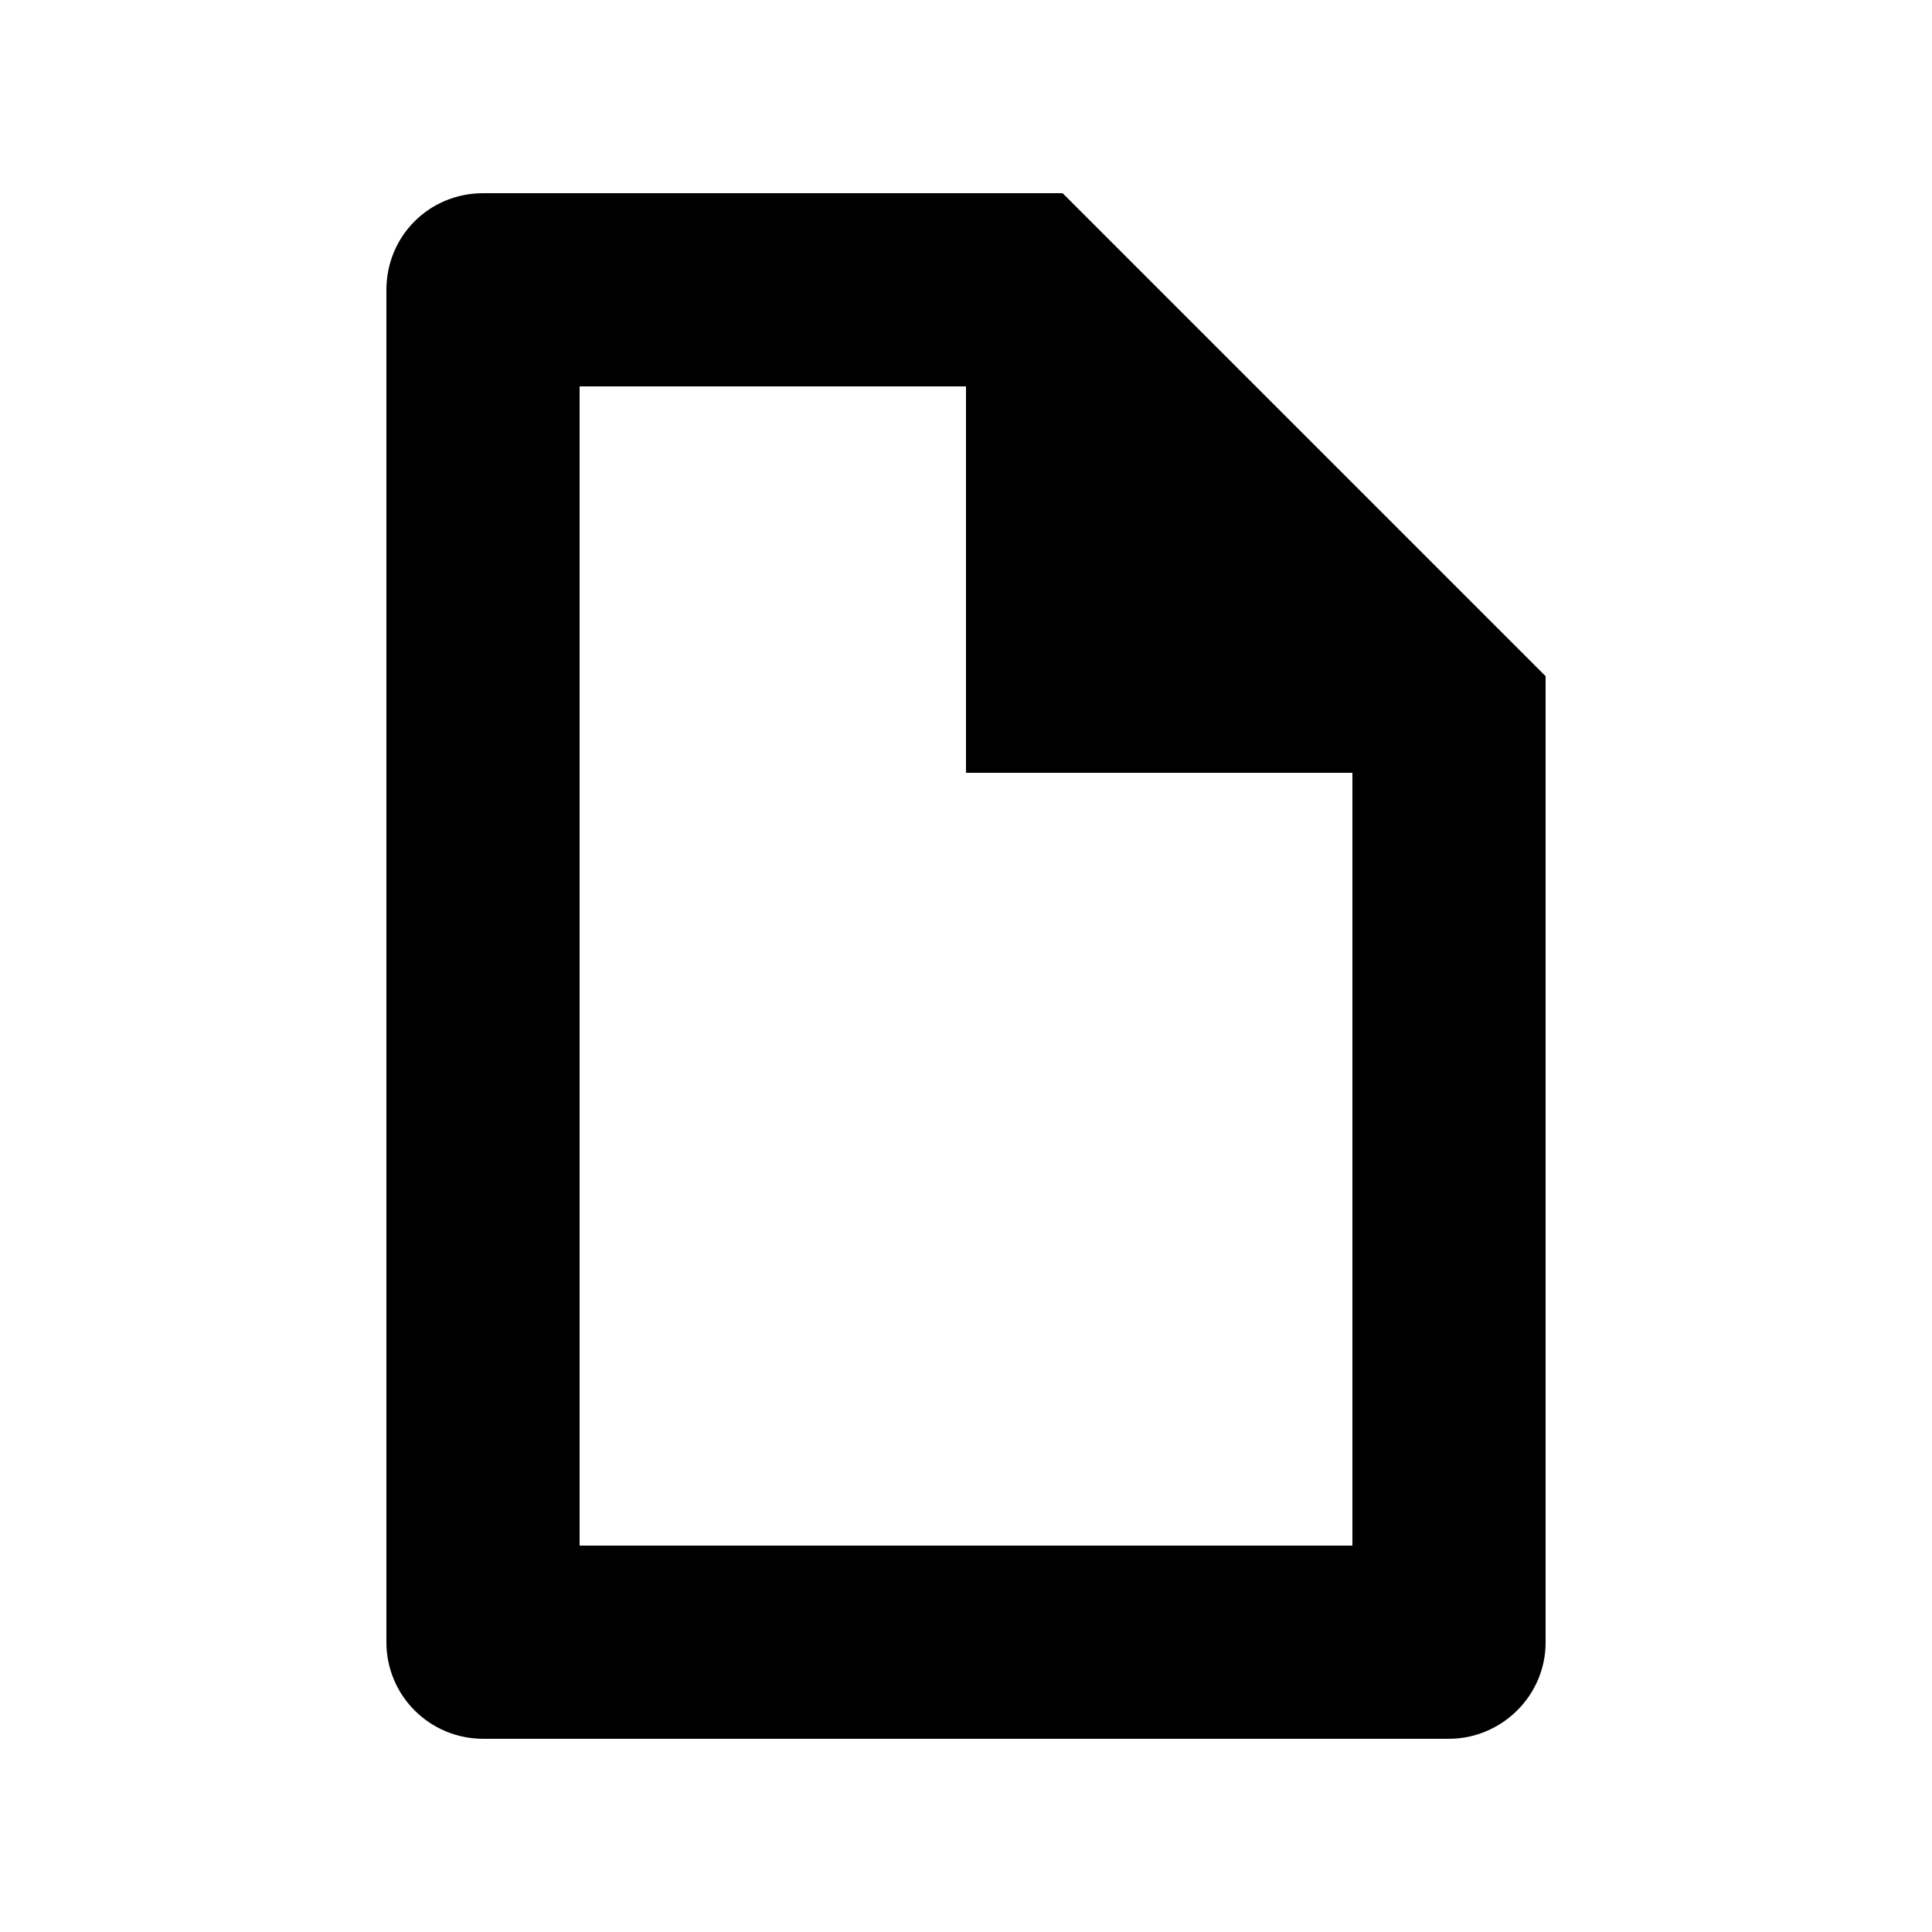
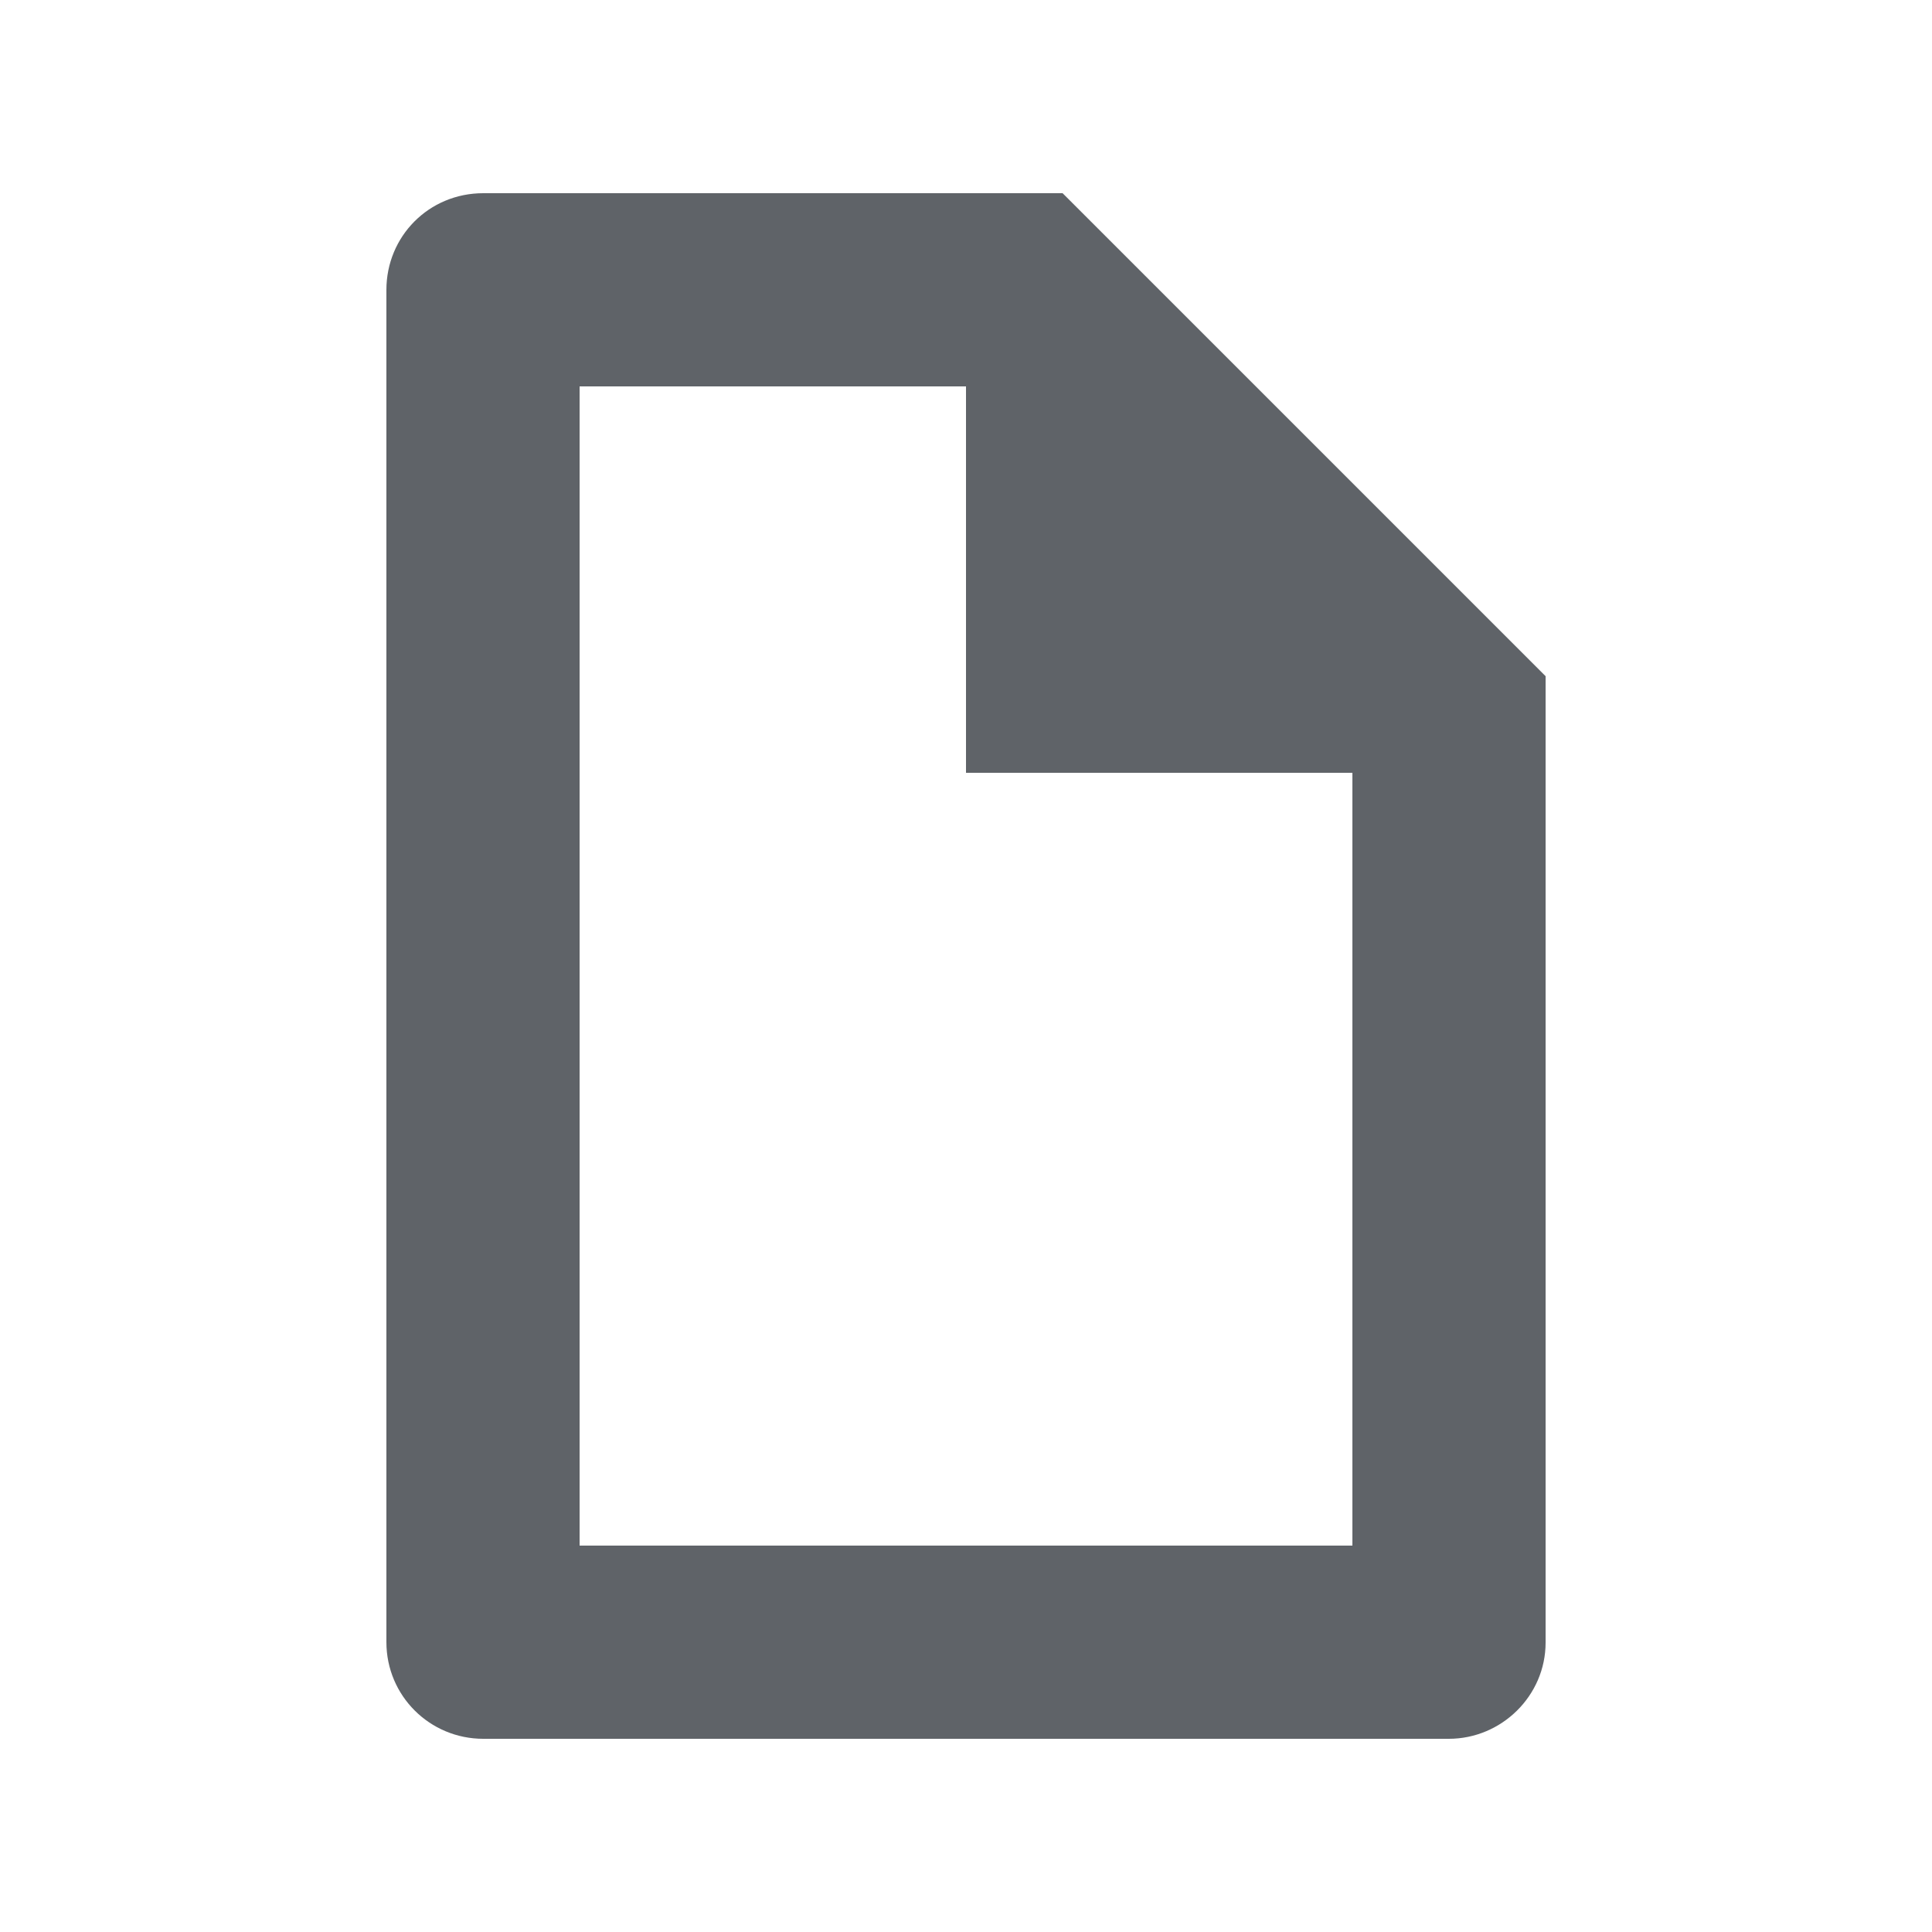
<svg xmlns="http://www.w3.org/2000/svg" width="20" height="20" viewBox="0 0 20 20">
-   <path d="M11 2l5 5v10.004c0 .55-.456.996-1.002.996h-9.995C4.449 18 4 17.555 4 16.999V3.001C4 2.448 4.438 2 5.003 2H11zm-1 2H6v12h8V8h-4V4z" />
+   <path fill="#5f6368" d="M11 2l5 5v10.004c0 .55-.456.996-1.002.996h-9.995C4.449 18 4 17.555 4 16.999V3.001C4 2.448 4.438 2 5.003 2H11zm-1 2H6v12h8V8h-4V4z" />
</svg>
